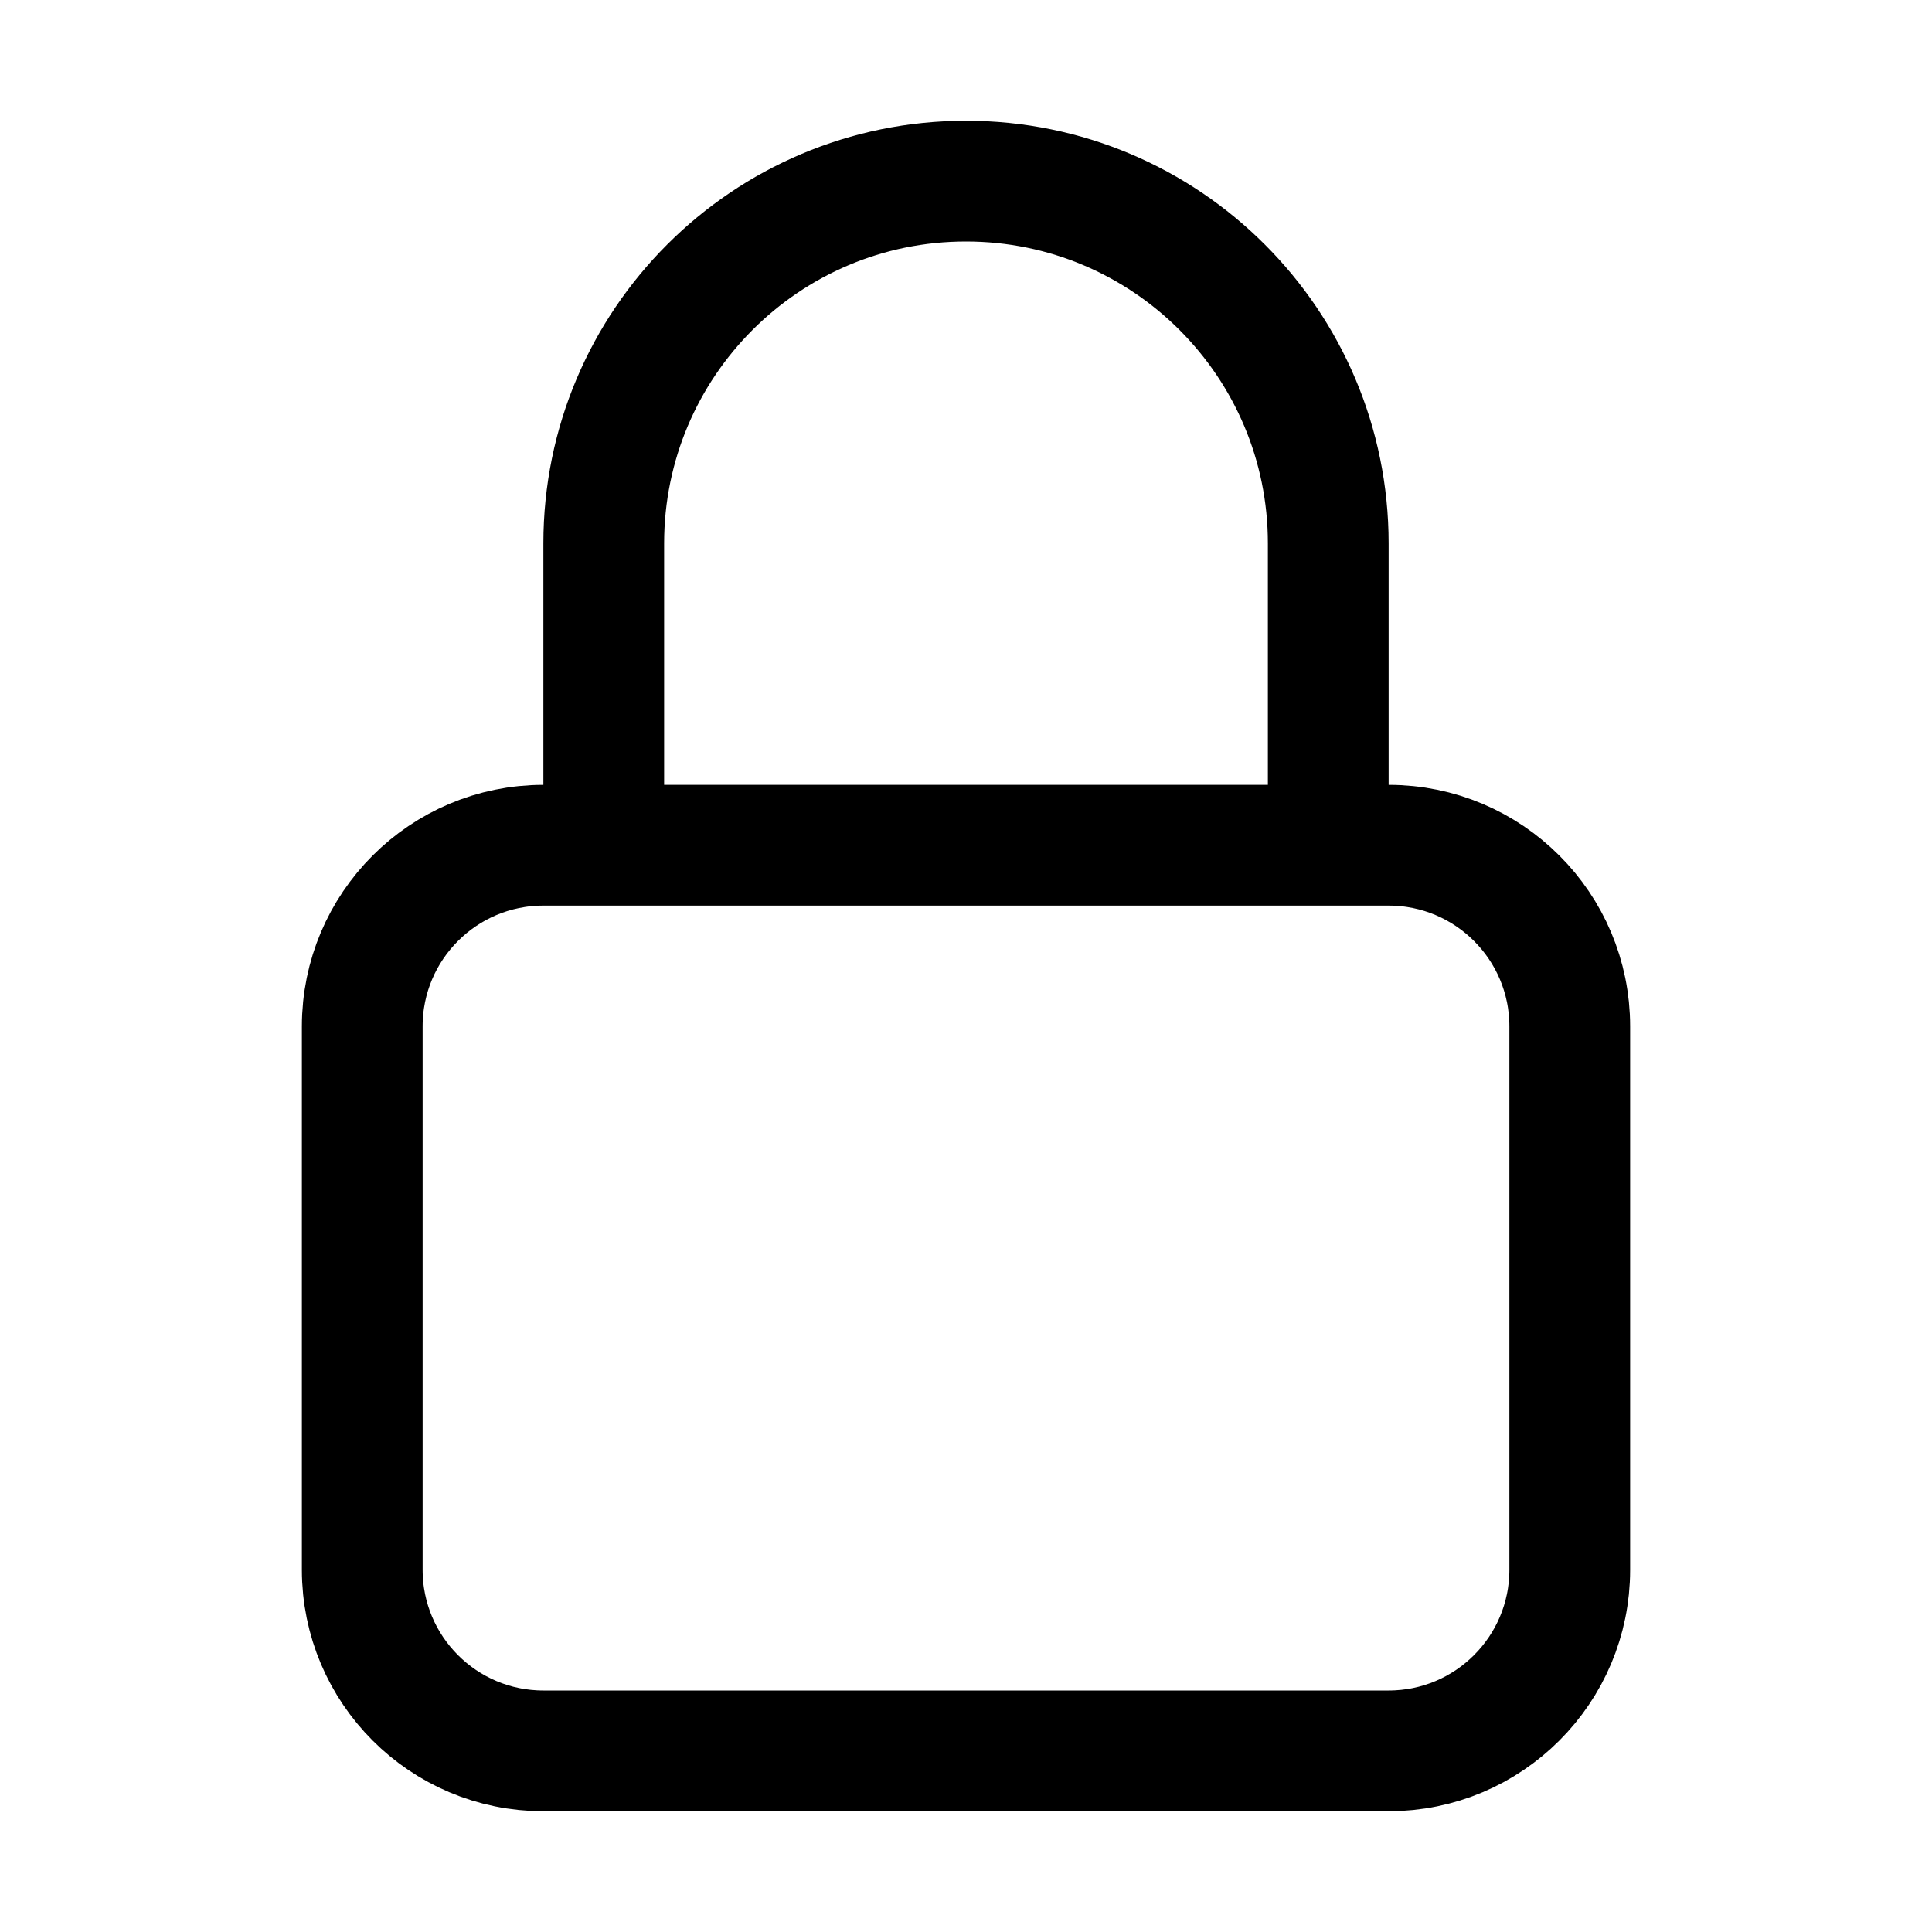
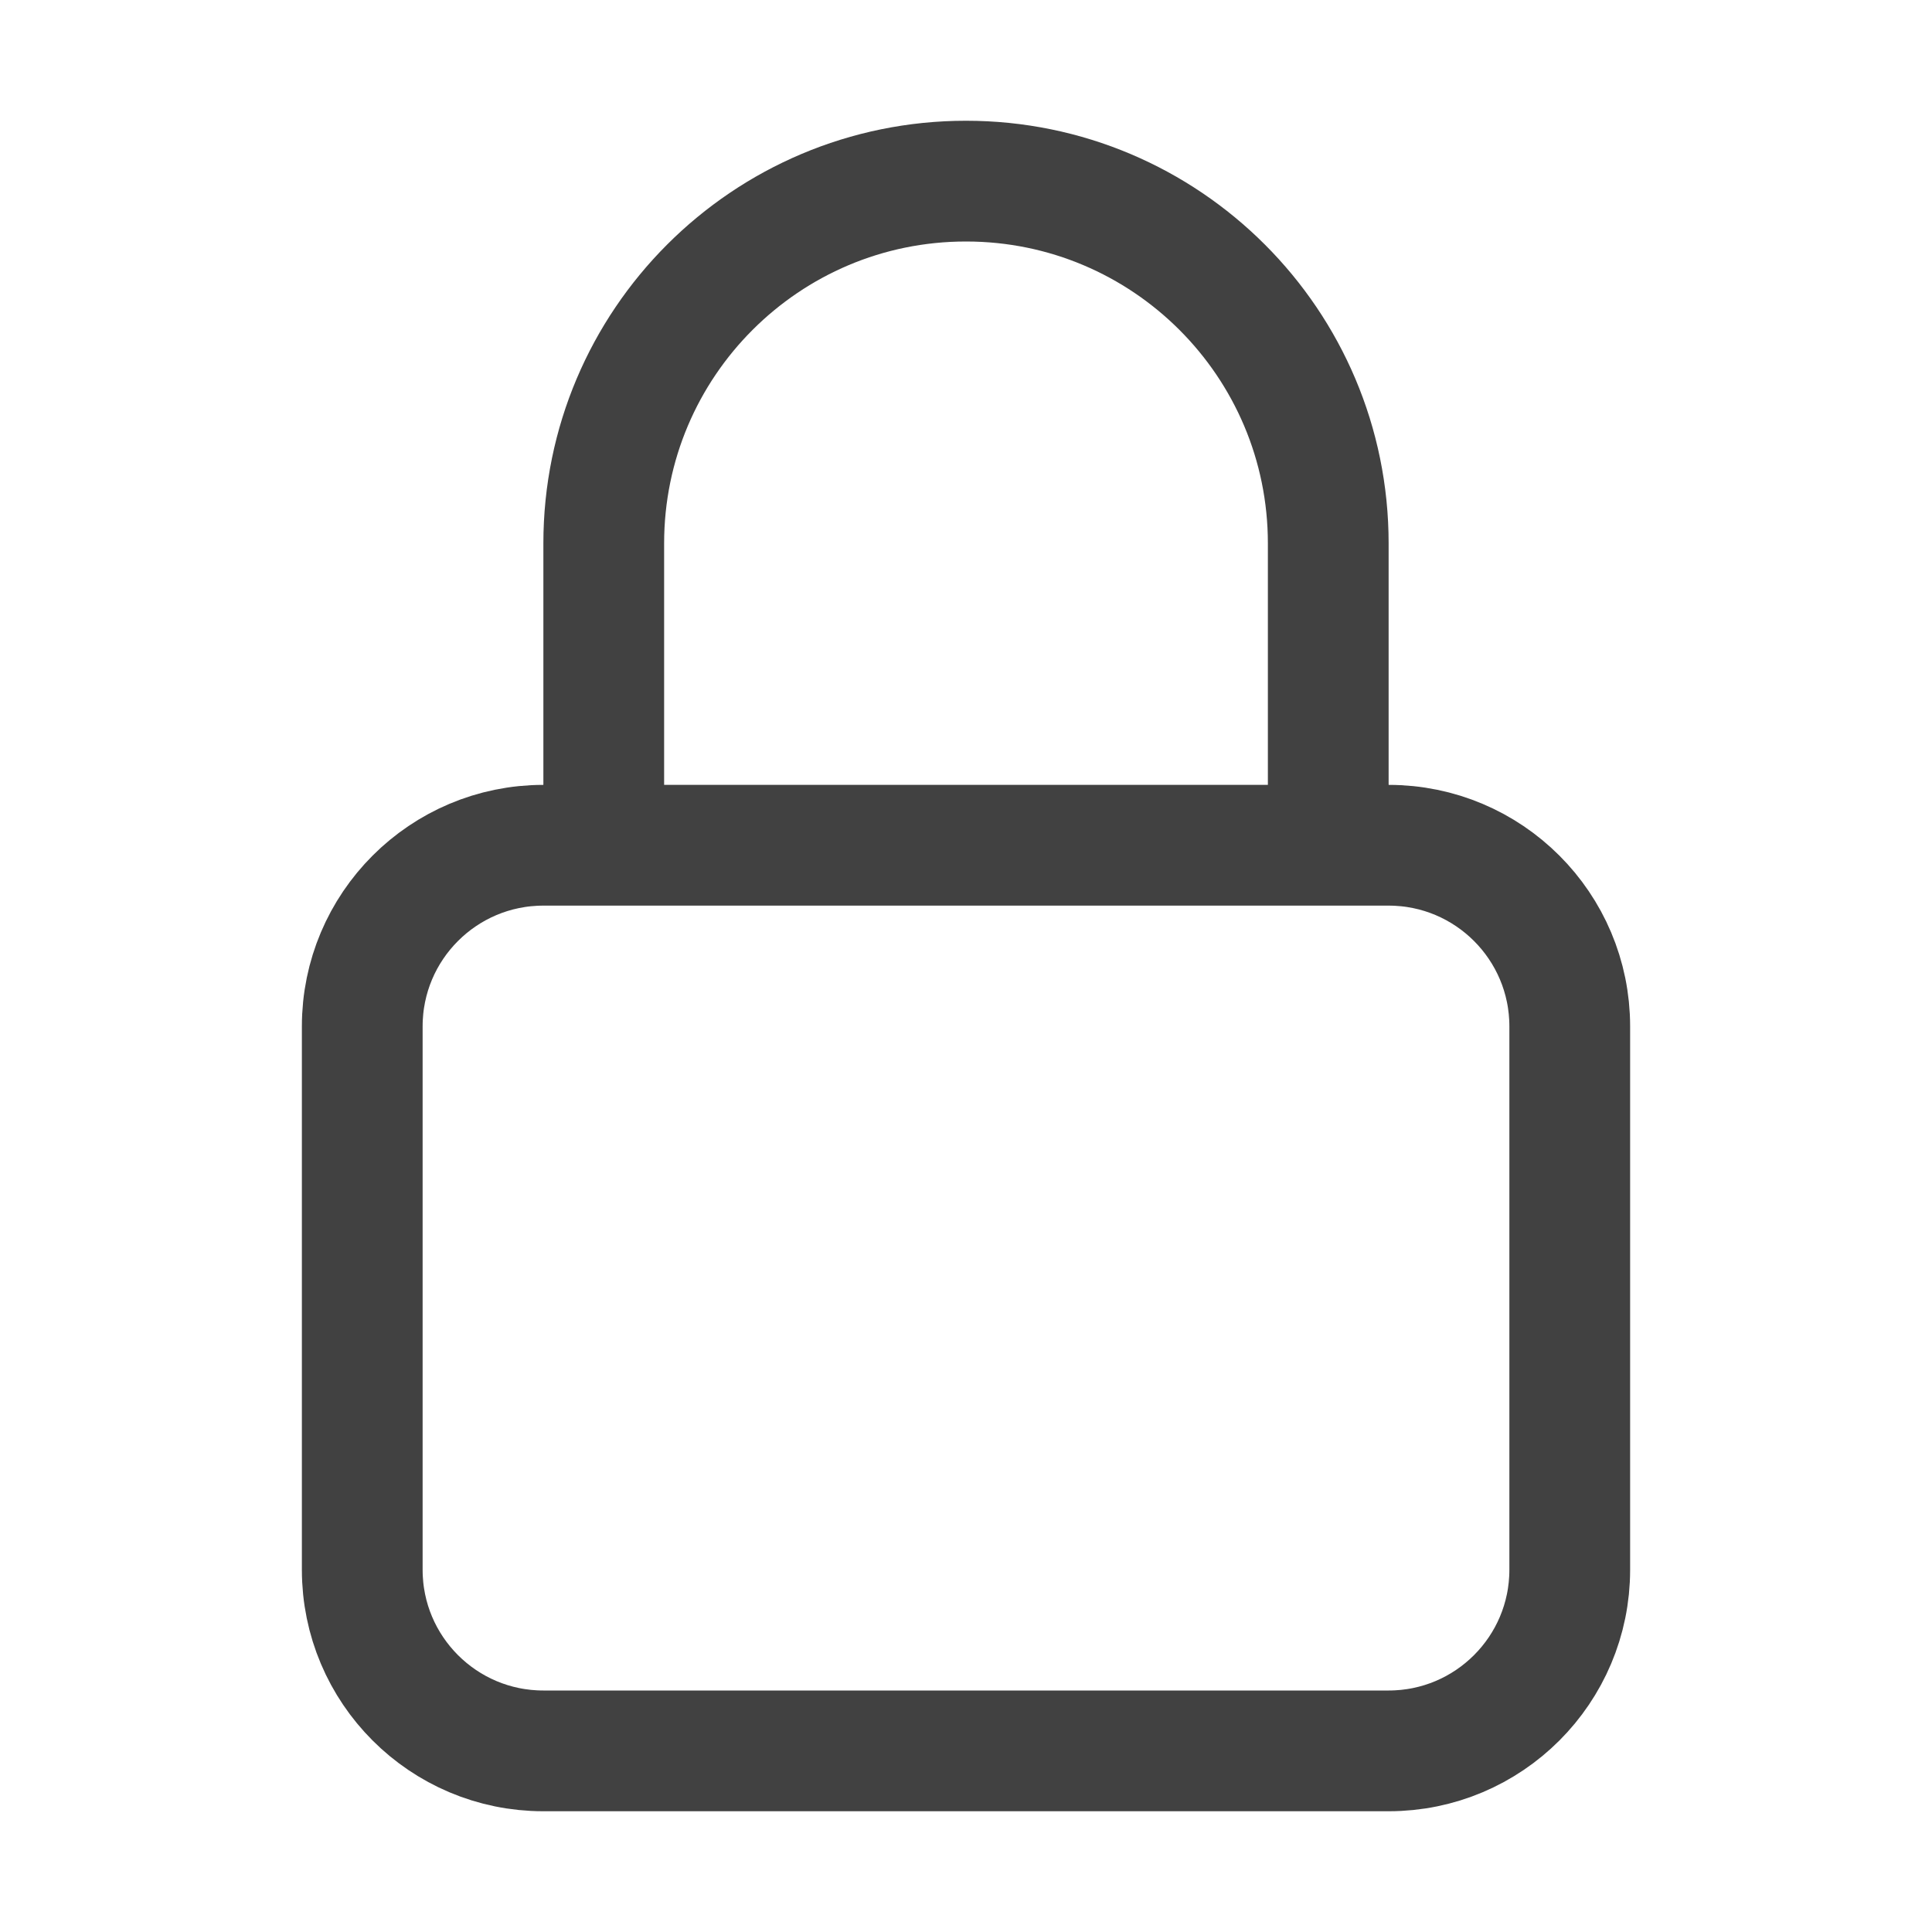
- <svg xmlns="http://www.w3.org/2000/svg" fill="none" viewBox="0 0 24 24" stroke-width="1.5" stroke="currentColor" class="w-6 h-6">
+ <svg xmlns="http://www.w3.org/2000/svg" fill="none" viewBox="0 0 24 24" stroke-width="1.5" stroke="#414141" class="w-6 h-6">
  <path stroke-linecap="round" stroke-linejoin="round" d="M16.5 10.5V6.75a4.5 4.5 0 10-9 0v3.75m-.75 11.25h10.5a2.25 2.25 0 002.25-2.25v-6.75a2.25 2.25 0 00-2.25-2.25H6.75a2.25 2.25 0 00-2.25 2.25v6.75a2.25 2.25 0 002.25 2.25z" />
</svg>
